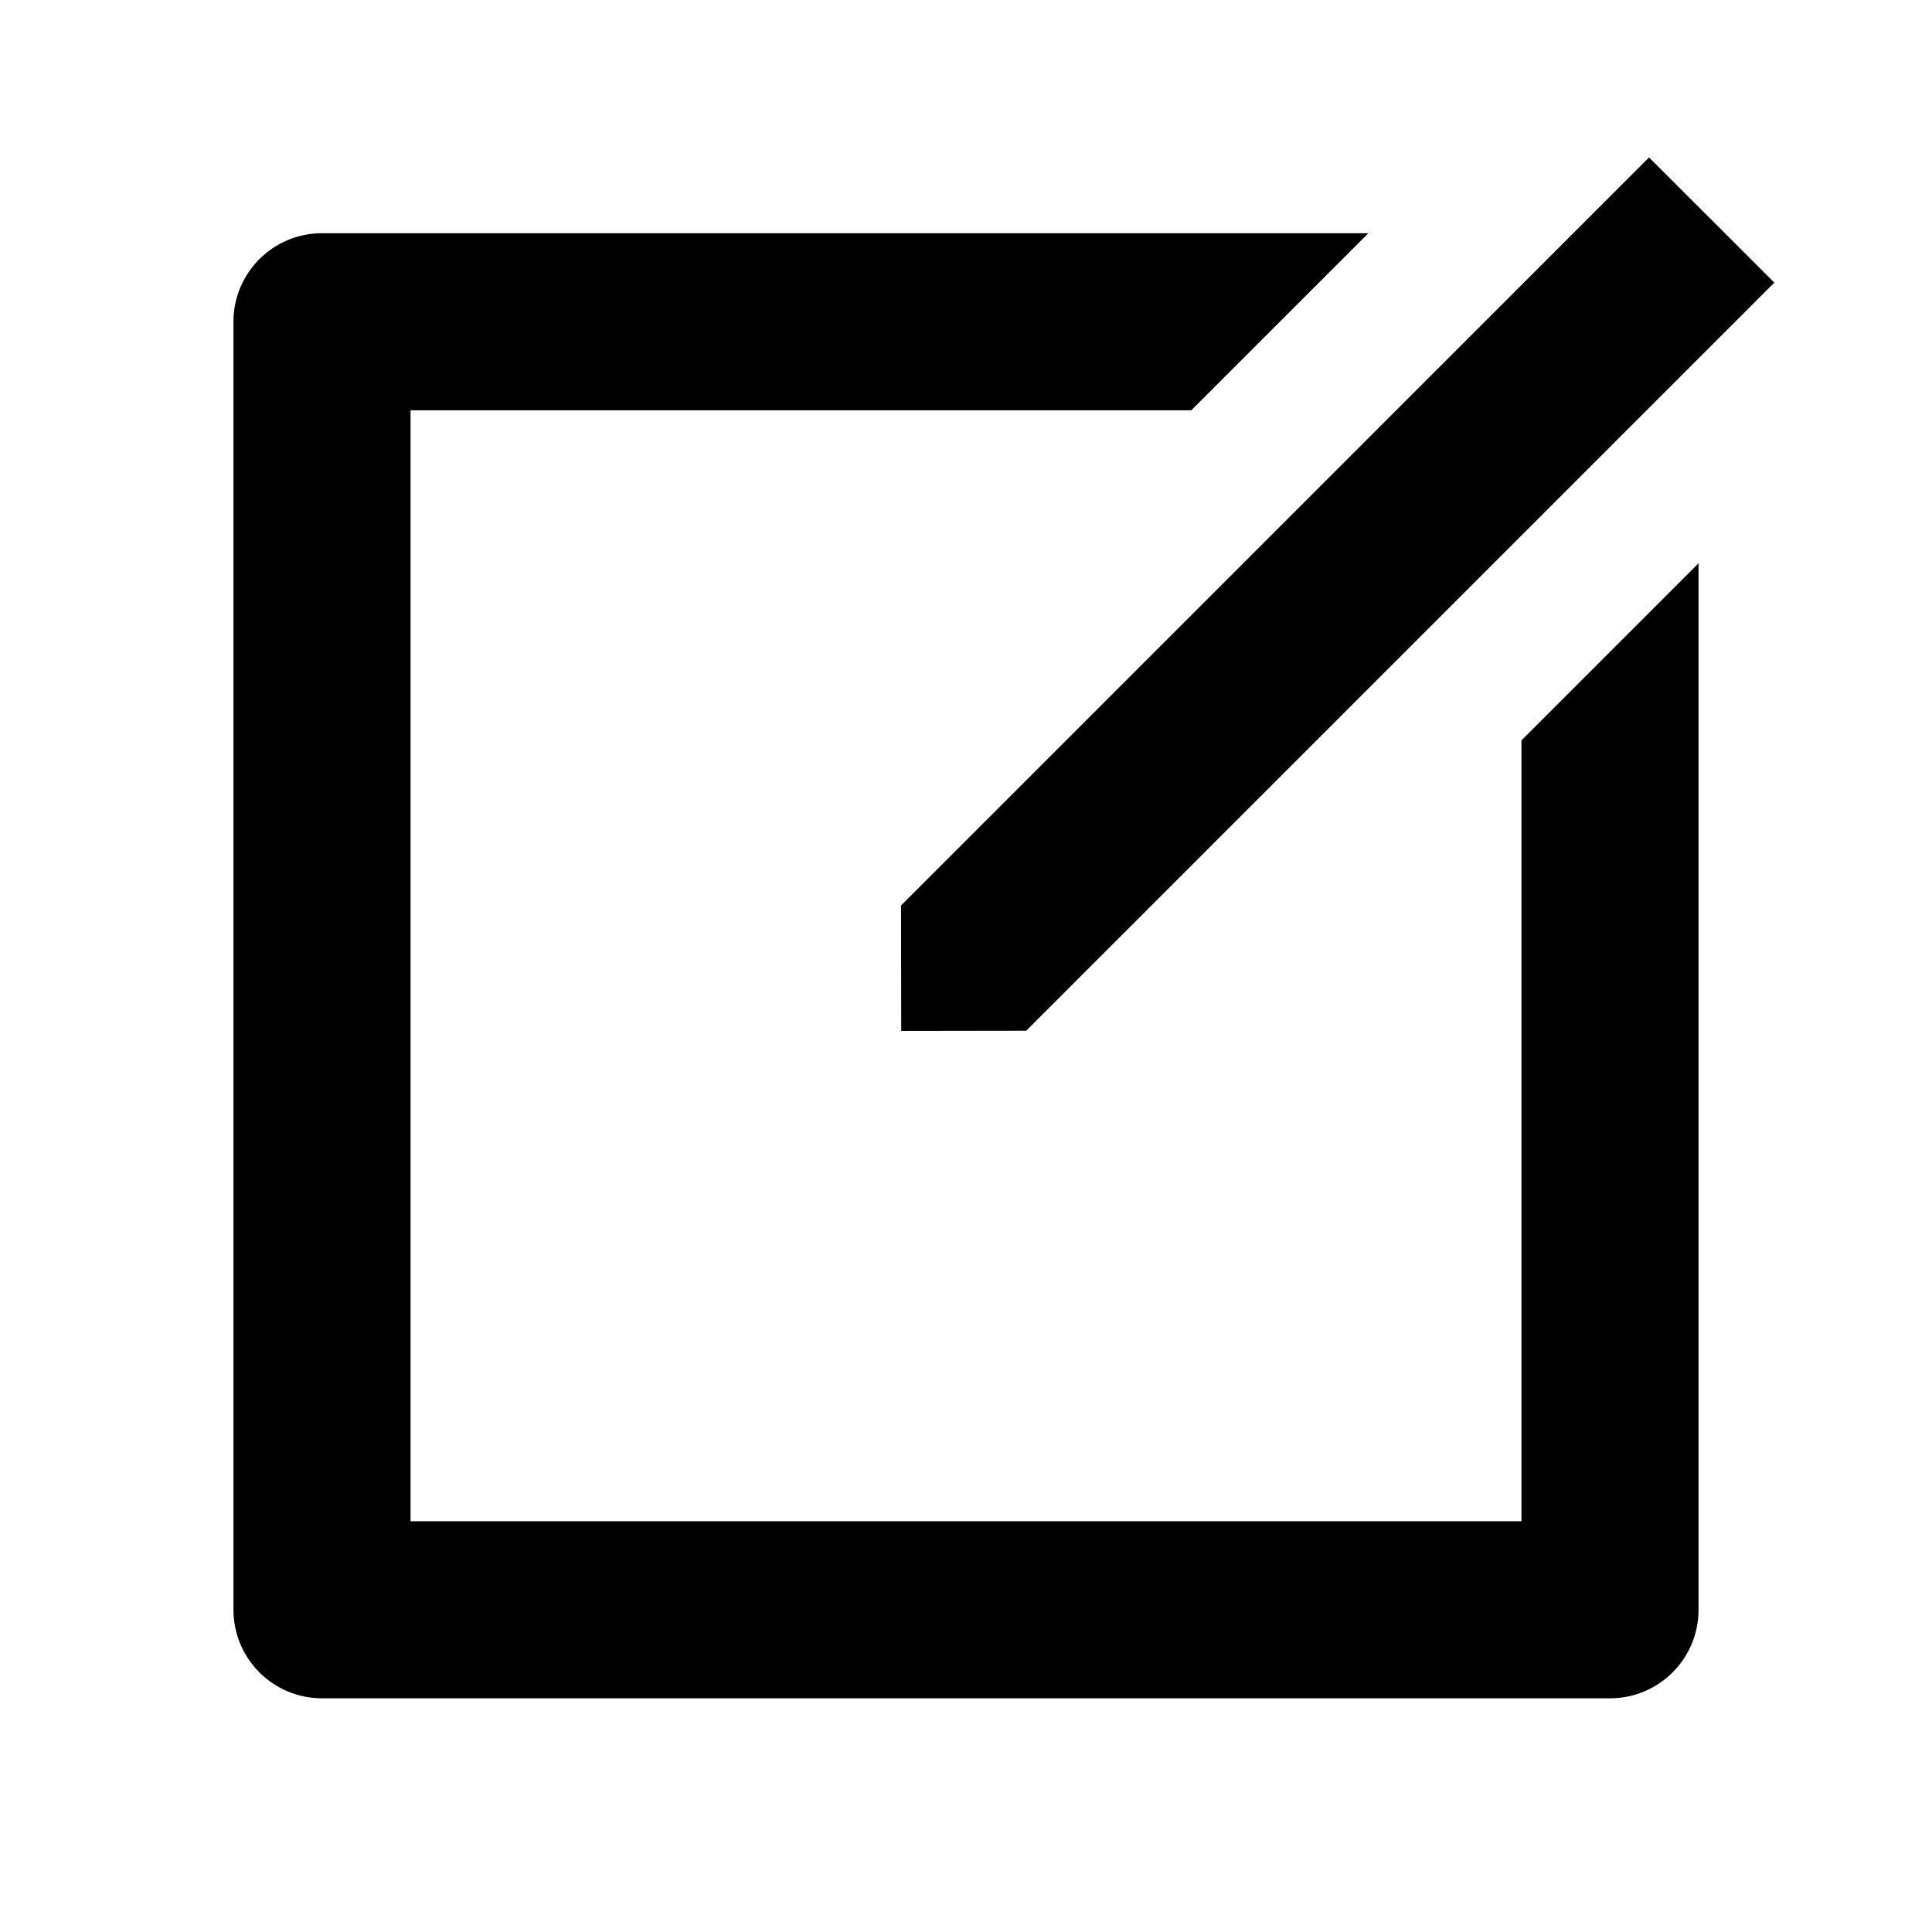
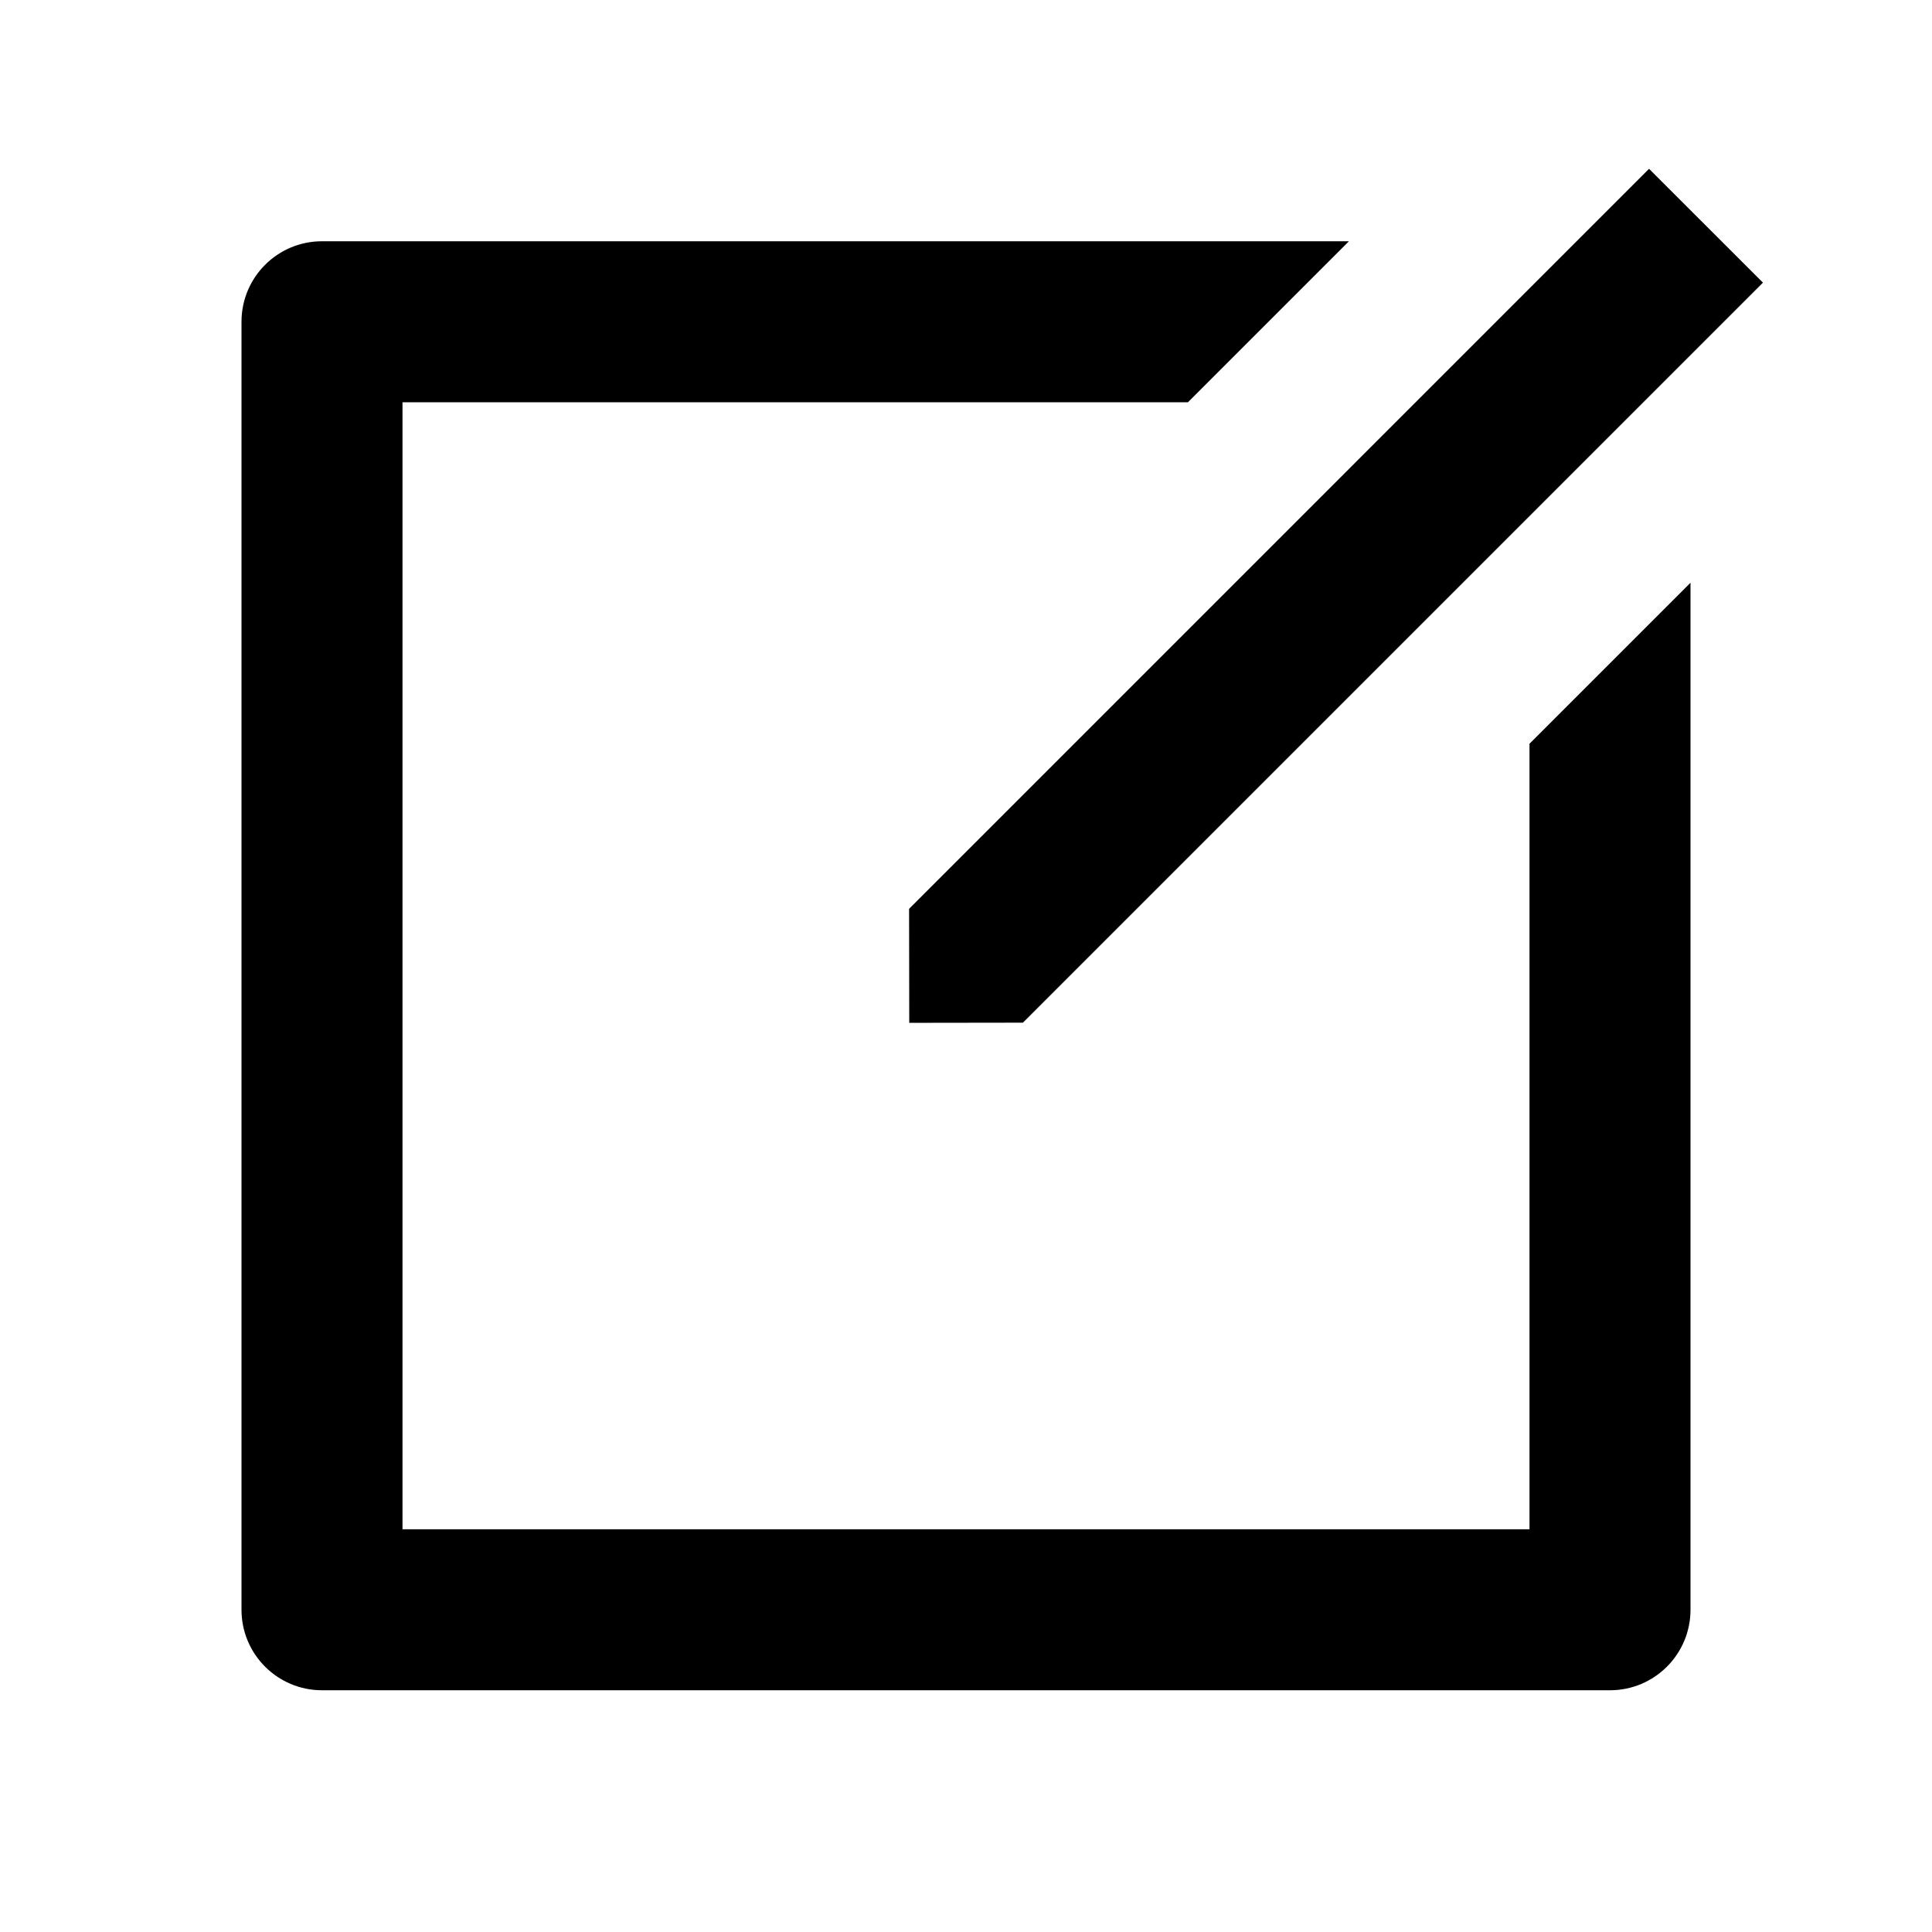
<svg xmlns="http://www.w3.org/2000/svg" width="24px" height="24px" viewBox="0 0 24 24">
-   <path fill="currentColor" d="m16.757 2.997l-2 2H5v14h14V9.239l2-2v12.758a1 1 0 0 1-1 1H4a1 1 0 0 1-1-1v-16a1 1 0 0 1 1-1zm3.728-.9L21.9 3.511l-9.193 9.193l-1.412.002l-.002-1.416z" stroke-width="0.2" stroke="currentColor" />
+   <path fill="currentColor" d="m16.757 2.997l-2 2H5v14h14V9.239l2-2v12.758a1 1 0 0 1-1 1H4a1 1 0 0 1-1-1v-16a1 1 0 0 1 1-1zm3.728-.9L21.9 3.511l-9.193 9.193l-1.412.002l-.002-1.416z" stroke-width="0" stroke="currentColor" />
</svg>
